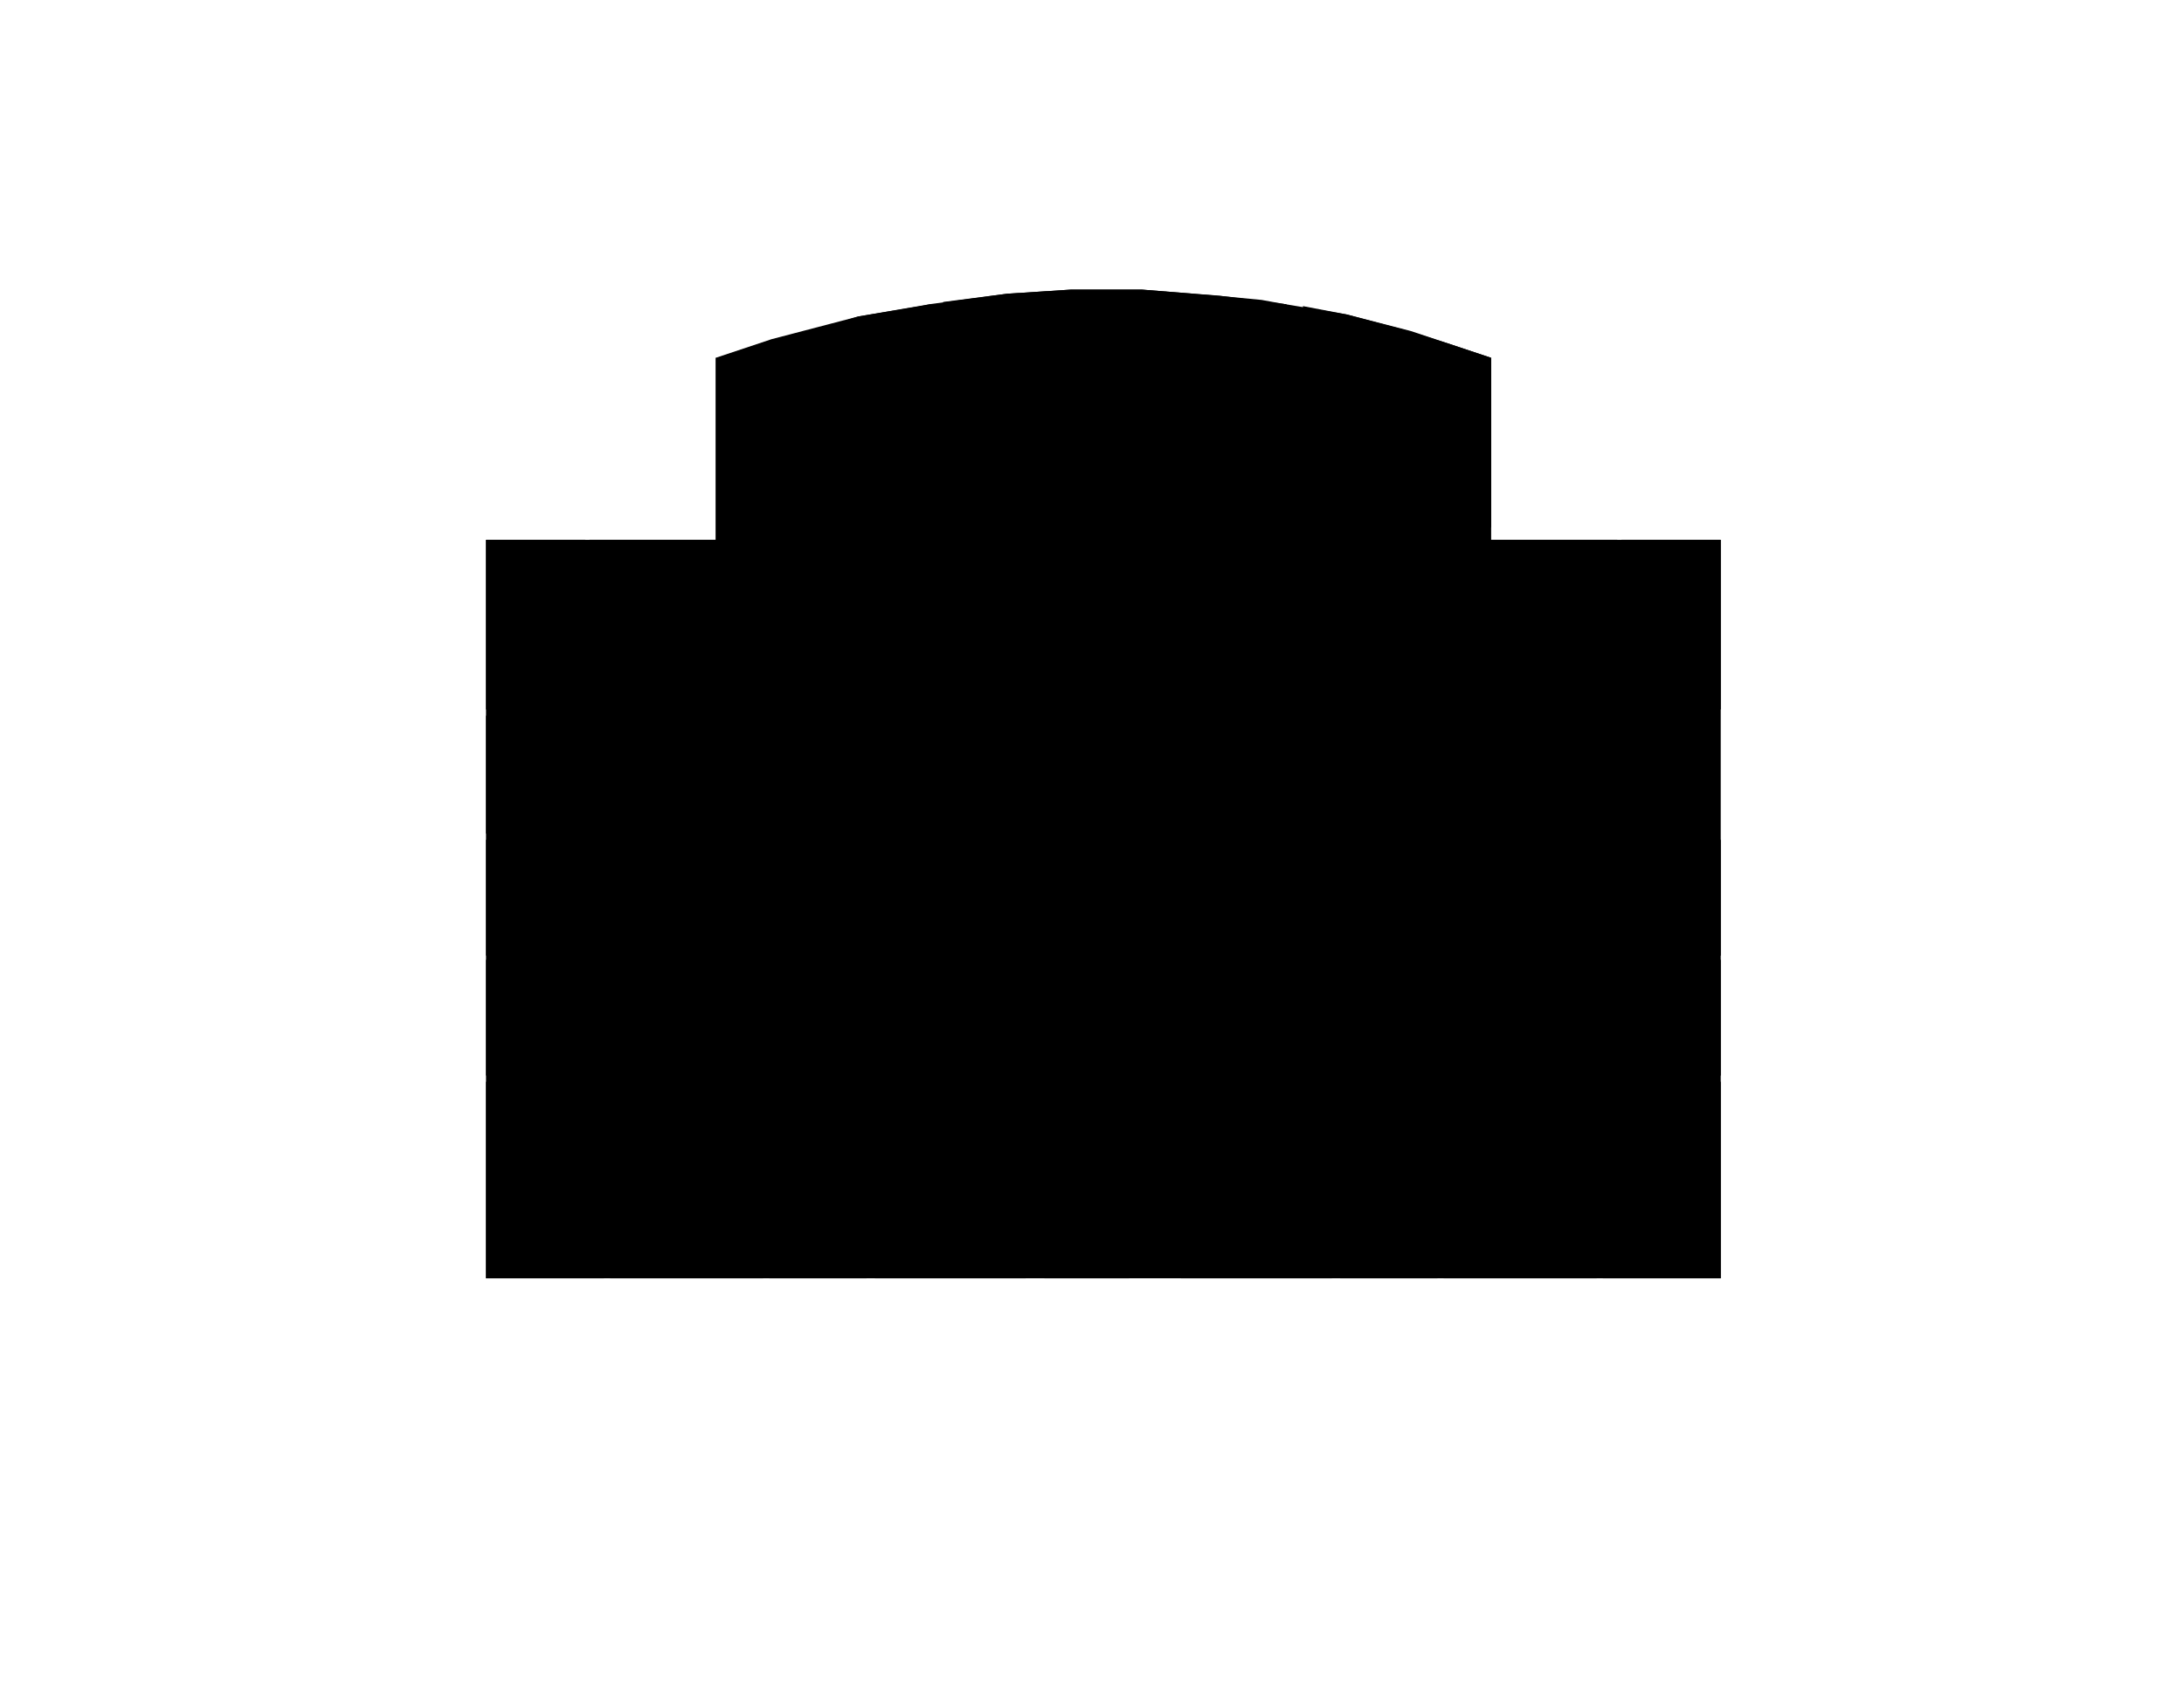
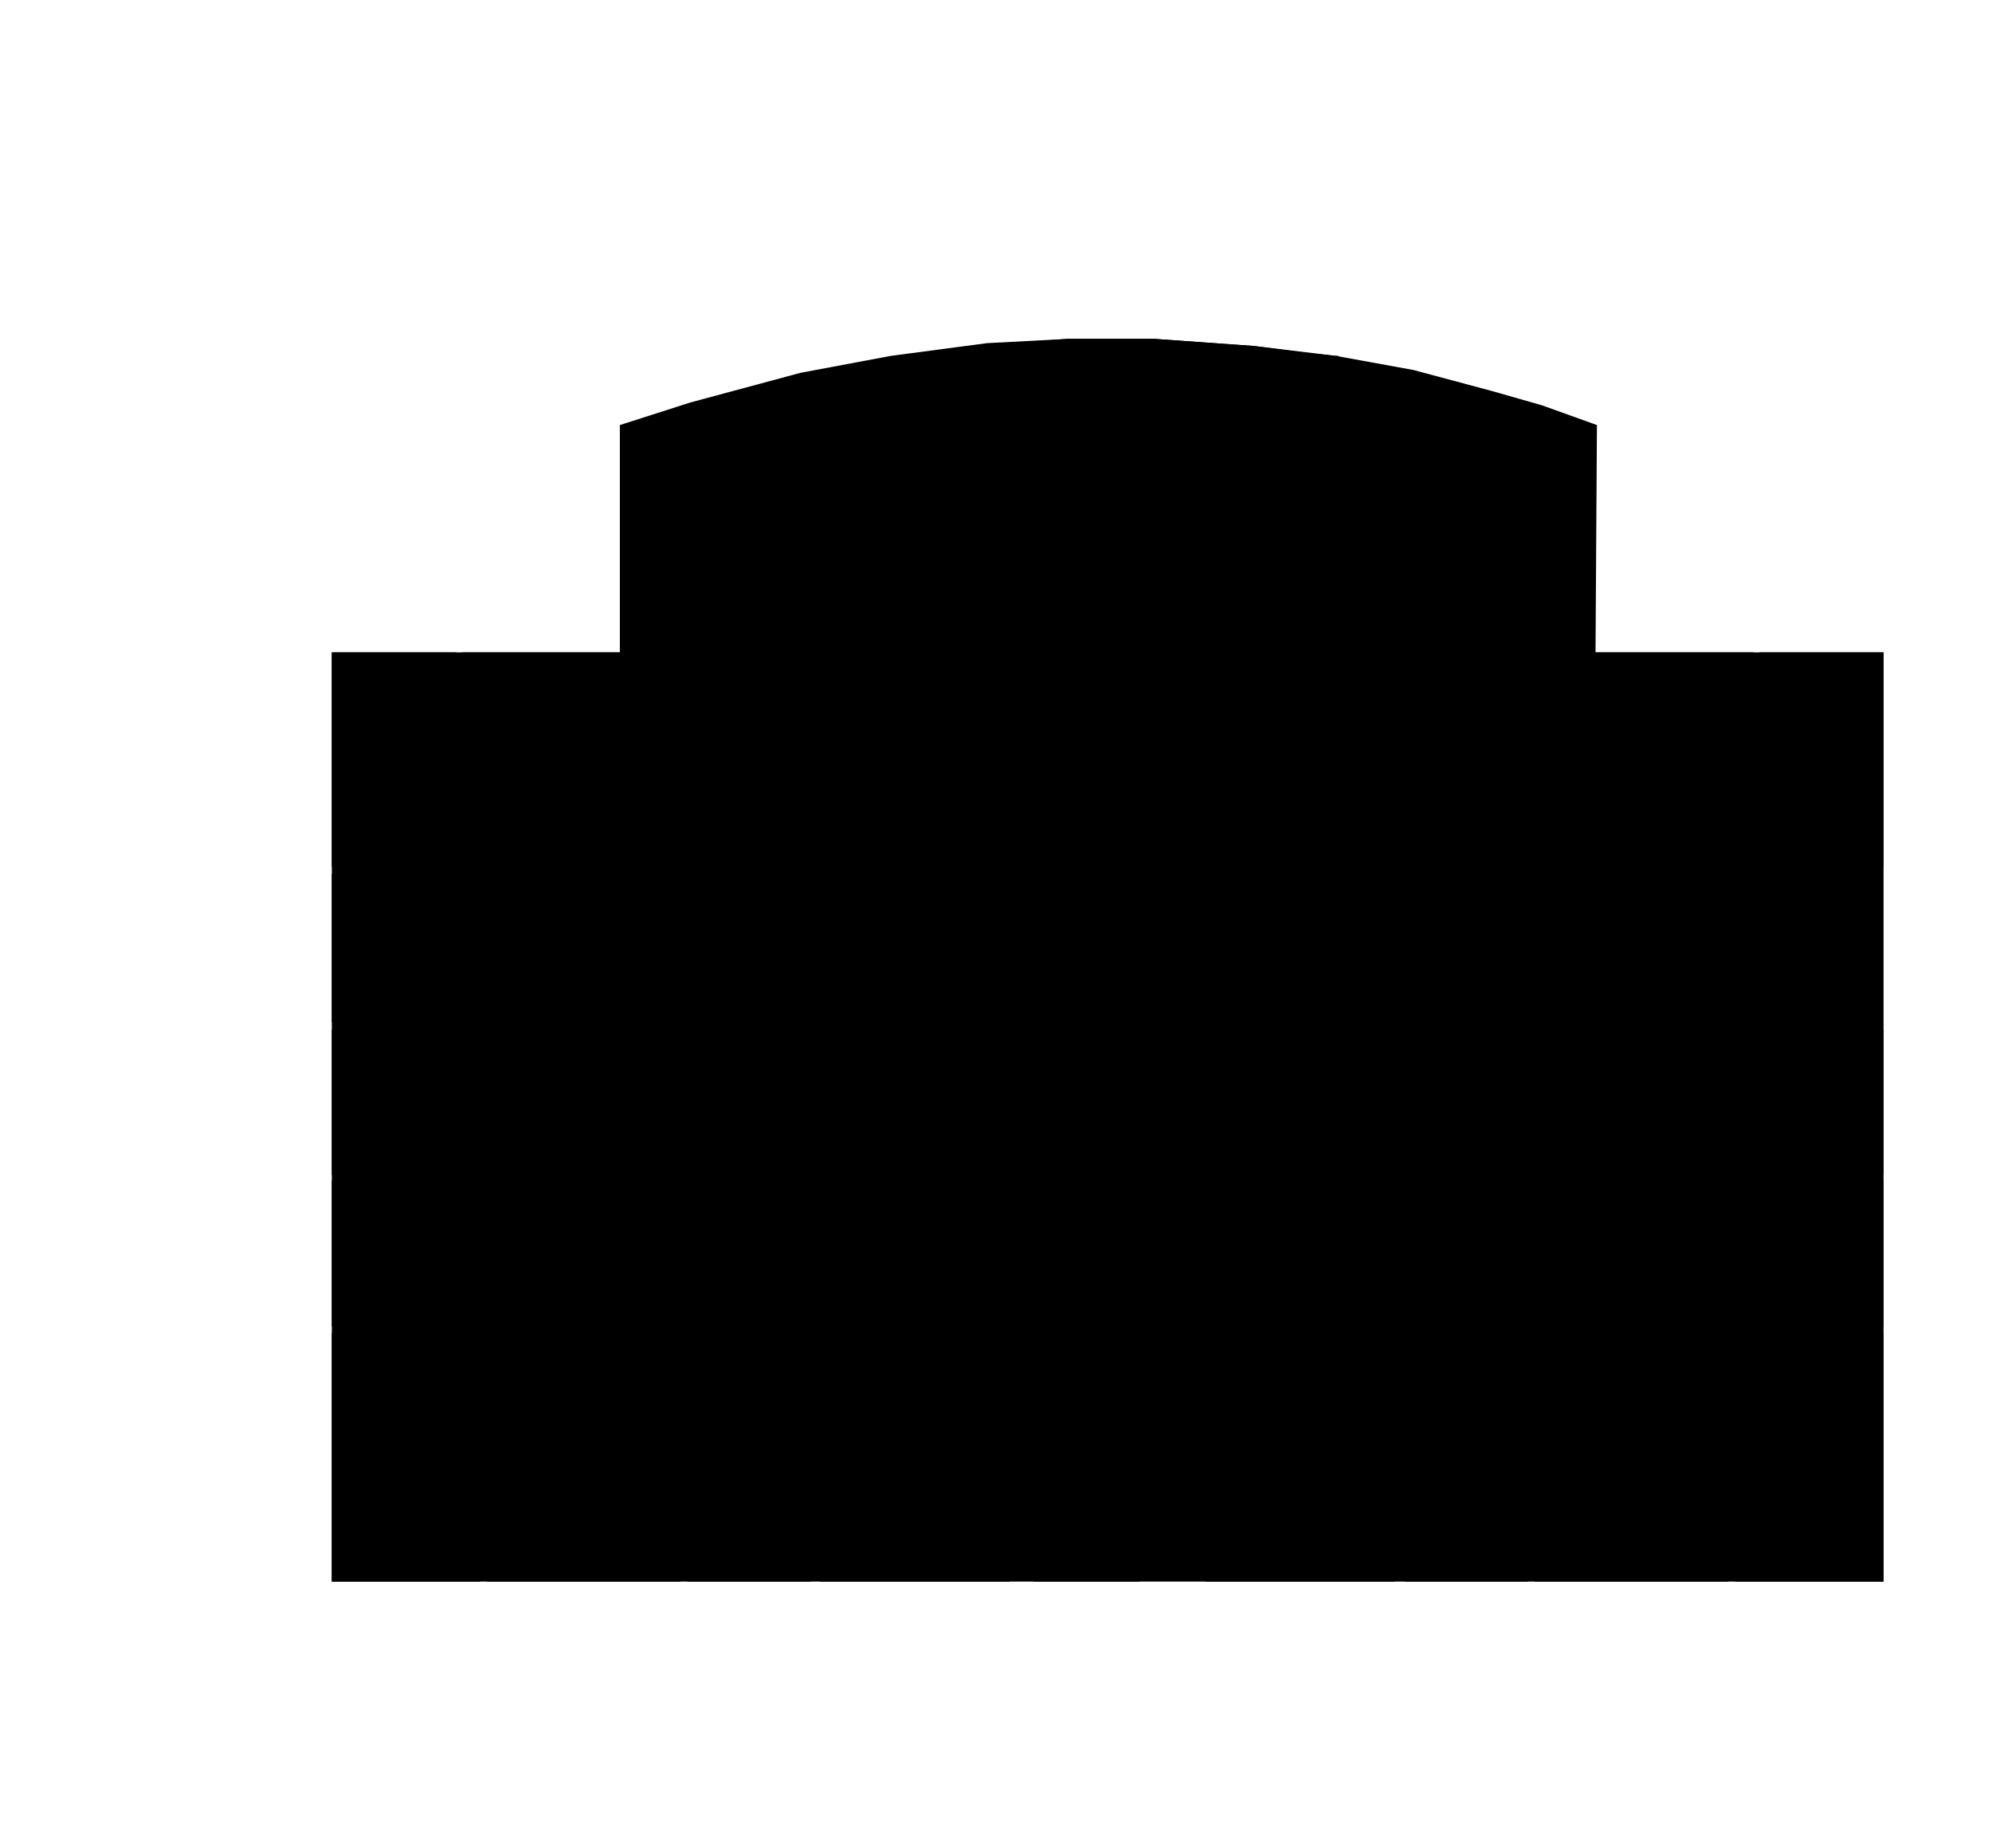
- <svg xmlns="http://www.w3.org/2000/svg" version="1.1" viewBox="0 0 1056 816">
-   <path d="m346 173 27-9 42-11 35-6 37-5 31-2h34l38 3 31 4 30 5 31 8 18 6 21 7v88h111v357H235V261h111z" id="floor" />
-   <path d="M235 261h48v14h9v68h-57z" id="_1116" />
-   <path d="M235 346h87v57h-87z" id="_1114" />
-   <path d="M235 406h87v56h-87z" id="_1112" />
-   <path d="M235 464h87v56h-87z" id="_1110" />
-   <path d="M235 523h87v29h-30v66h-57z" id="_1108" />
-   <path d="M295 555h74v63h-74z" id="_1106" />
-   <path d="M372 555h22v12h25v51h-47z" id="_1104" />
-   <path d="M423 555h73v63h-73z" id="_1102" />
-   <path d="M505 555h45v36h-4v27h-41z" id="_1004" />
-   <path d="M571 555h73v63h-73z" id="_1202" />
-   <path d="M695 555h-47v63h47z" id="_1204" />
-   <path d="M698 555h74v63h-74z" id="_1206" />
-   <path d="M745 552h30v66h57v-95h-87z" id="_1208" />
-   <path d="M745 520v-56h87v56z" id="_1210" />
-   <path d="M745 462v-56h87v56z" id="_1212" />
-   <path d="M775 343v-68h9v-14h48v82z" id="_1216" />
-   <path d="M715 261h67v12h-10v70h-57z" id="_1218" />
-   <path d="M652 261h60v82h-60z" id="_1220" />
-   <path d="M583 261h66v82h-66z" id="_1222" />
-   <path d="M600 387h110v82H600Z" id="_1226" />
-   <path d="M632 526v-55h78v55z" id="_1228" />
-   <path d="M357 471h79v55h-79z" id="_1128" />
-   <path id="_1126" d="M357 387h110v82H357z" />
-   <path d="M295 343v-70h-10v-12h67v82z" id="_1118" />
-   <path d="M355 343v-82h60v82z" id="_1120" />
-   <path d="M418 343v-82h66v82z" id="_1122" />
-   <path d="M510 388h47v84h-5v8h-37v-8h-5z" id="_excavated_stair" />
-   <path d="M399 207h51v-60l-5 1-30 5-16 5z" id="_excavated_ele" />
-   <path d="M456 207h166v-60h-1l-11-2-21-2-37-3h-34l-31 2-31 4z" id="_1304" />
-   <path d="M620 214v41h101v-82l-21-7-19-6-30-8-21-4v66z" id="_excavated_stair" />
+ <svg xmlns="http://www.w3.org/2000/svg" version="1.1" viewBox="0 -100 1410.8 1308.1">
+   <path d="m439 201 50-16 78-21 64-12 68-9 57-3h62l70 5 58 7 55 10 56 15 35 10 39 14-1 161h204v658H235V362h204z" id="floor" />
+   <path d="M235 362h88v26h17v126H235z" id="_1116" />
+   <path d="M235 519h160v105H235z" id="_1114" />
+   <path d="M235 629h160v103H235z" id="_1112" />
+   <path d="M235 736h160v103H235Z" id="_1110" />
+   <path d="M235 844h160v55h-55v121H235z" id="_1108" />
+   <path d="M345 904h137v116H345z" id="_1106" />
+   <path d="M487 904h41v23h46v93h-87z" id="_1104" />
+   <path d="M581 904h134v116H581z" id="_1102" />
+   <path d="M732 904h83v66h-8v50h-75z" id="_1004" />
+   <path d="M854 904h134v116H854z" id="_1202" />
+   <path d="M1082 904h-87v116h87z" id="_1204" />
+   <path d="M1087 904h137v116h-137Z" id="_1206" />
+   <path d="M1174 899h55v121h105V844h-160z" id="_1208" />
+   <path d="M1174 839V736h160v103z" id="_1210" />
+   <path d="M1174 732V629h160v103z" id="_1212" />
+   <path d="M1229 514V388h17v-26h88v152z" id="_1216" />
+   <path d="M1118 362h124v22h-18v130h-106z" id="_1218" />
+   <path d="M1002 362h112v152h-112z" id="_1220" />
+   <path d="M875 362h123v152H875z" id="_1222" />
+   <path d="M907 595h203v150H907Z" id="_1226" />
+   <path d="M966 850V749h144v101z" id="_1228" />
+   <path d="M459 749h146v101H459z" id="_1128" />
+   <path id="_1126" d="M459 595h203v150H459z" />
+   <path d="M345 514V384h-18v-22h124v152z" id="_1118" />
+   <path d="M456 514V362h111v152z" id="_1120" />
+   <path d="M572 514V362h122v152z" id="_1122" />
+   <path d="M641 263h307V152h-2l-20-2-38-5-70-5h-62l-57 4-58 7z" id="_1304" />
</svg>
